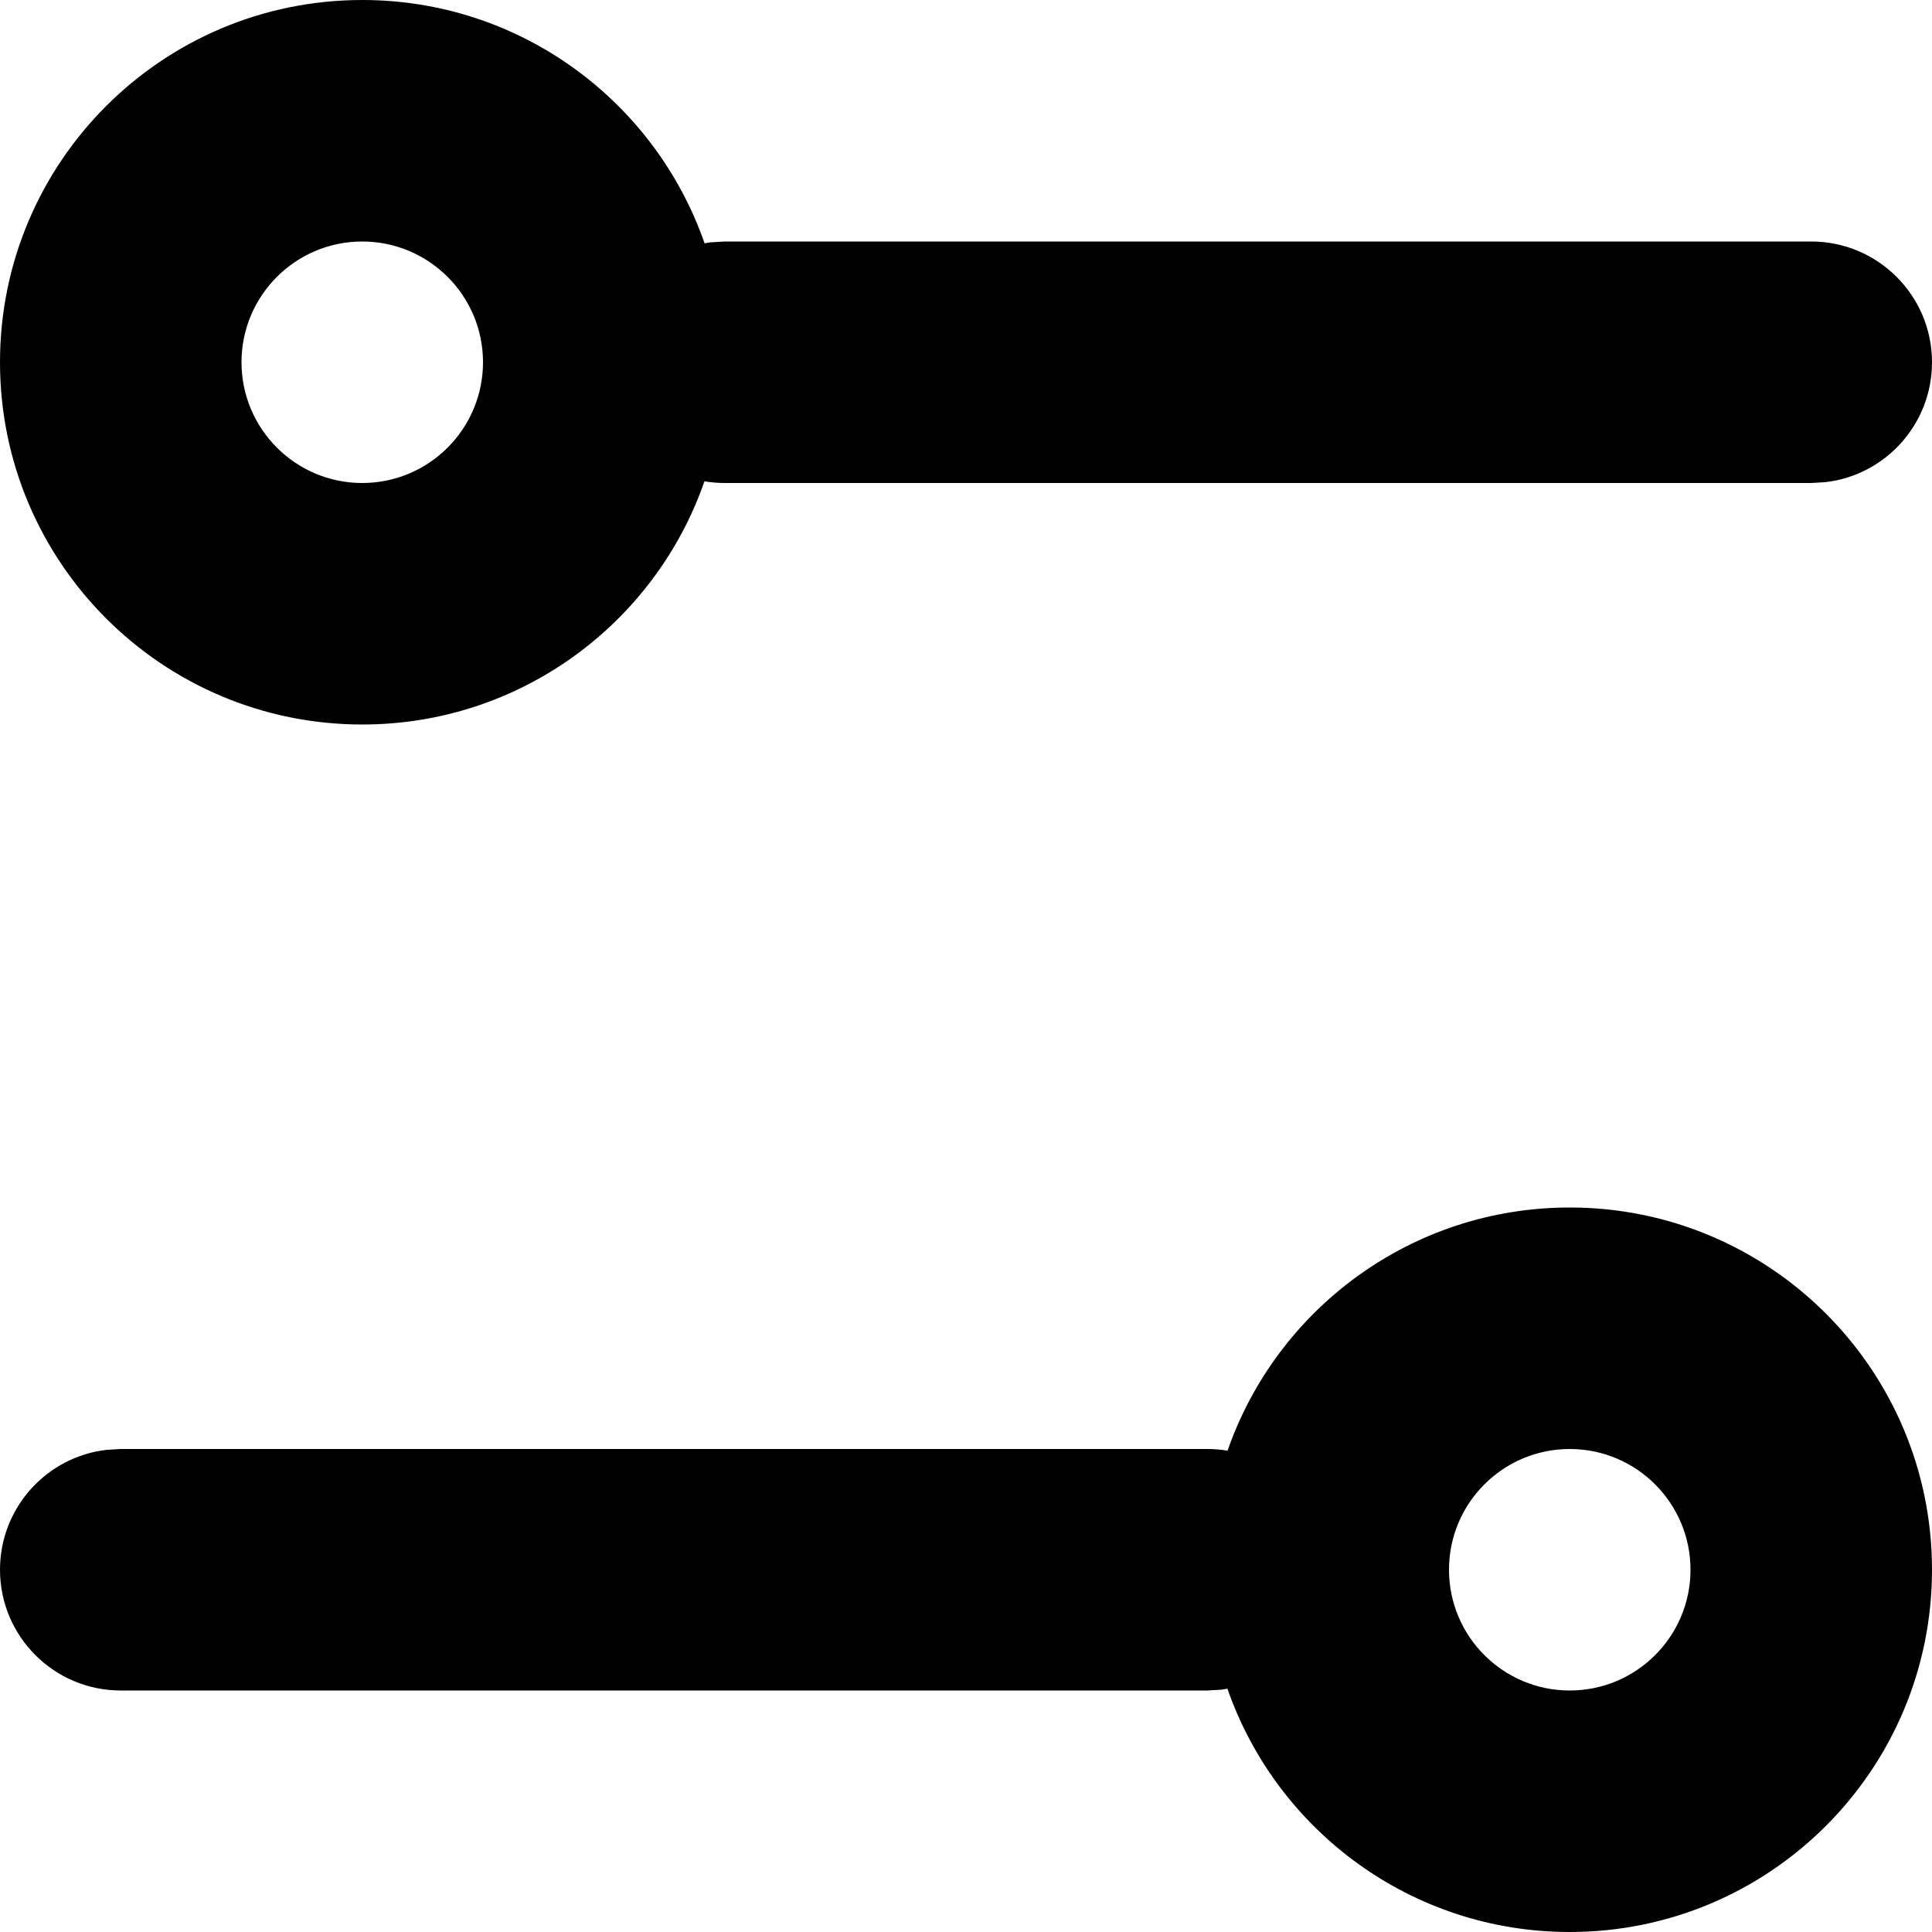
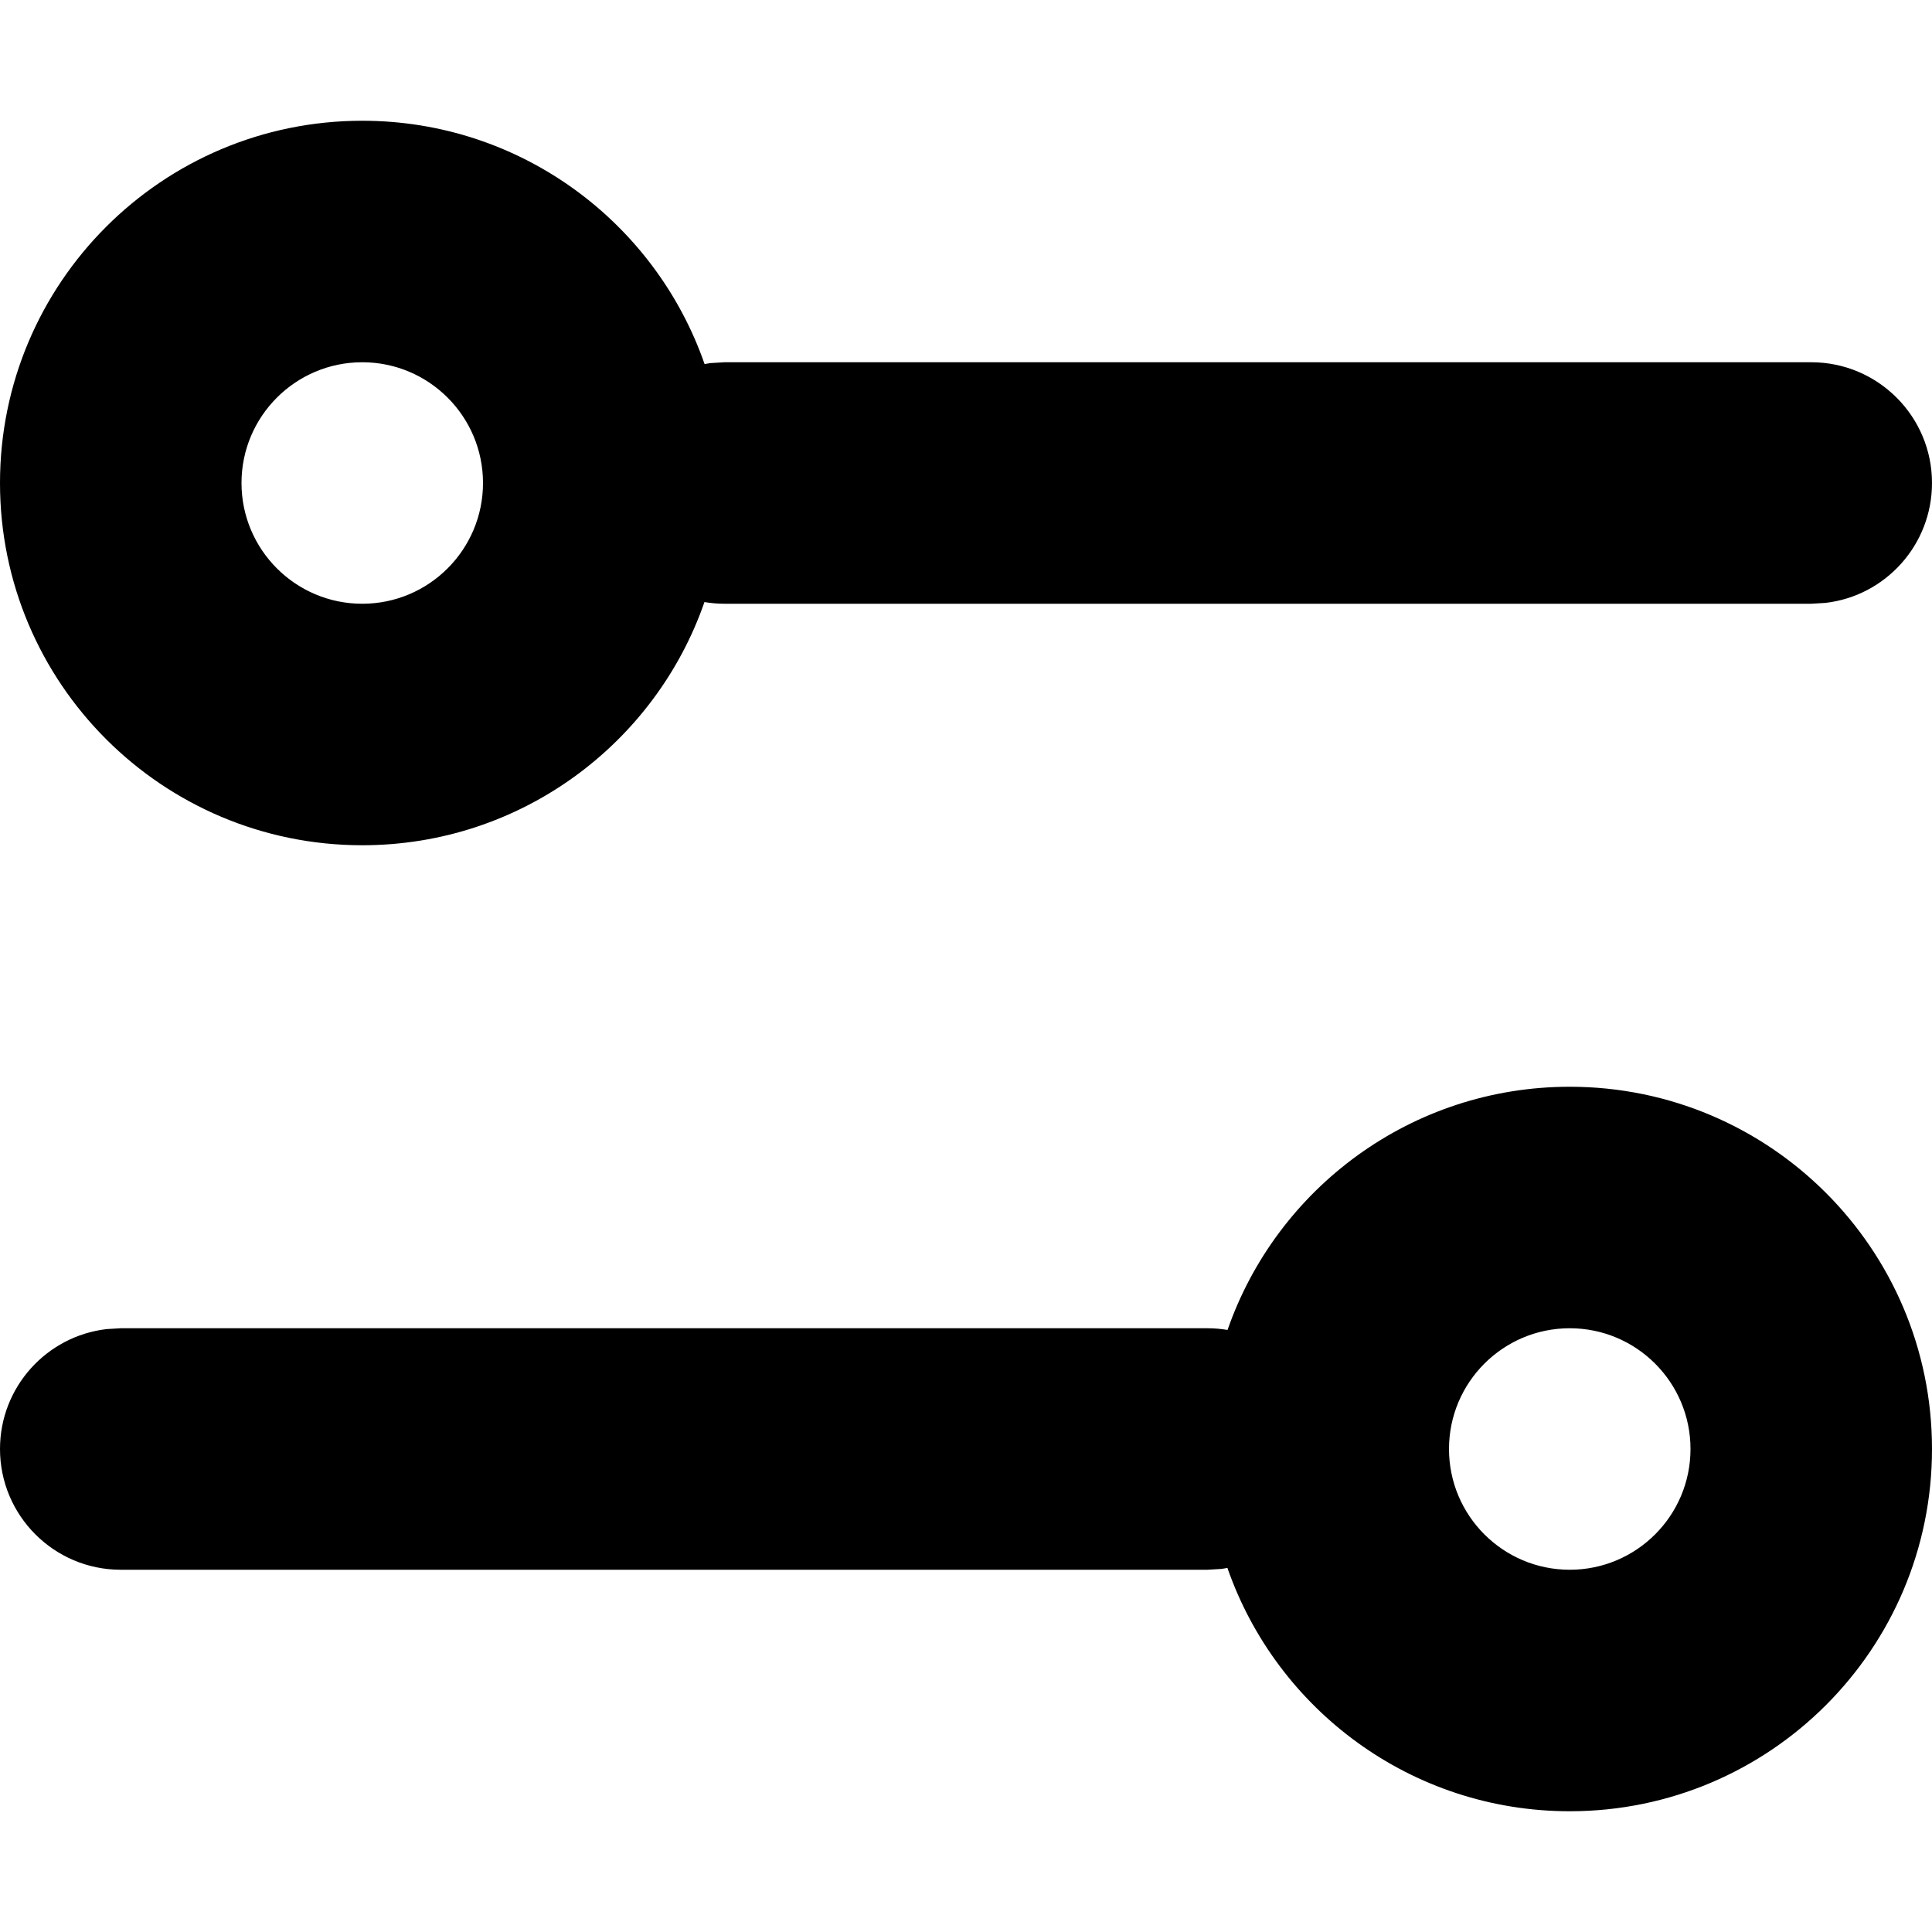
<svg xmlns="http://www.w3.org/2000/svg" width="16" height="16" viewBox="0 0 16 16" aria-hidden="true" focusable="false">
-   <path fill="currentColor" d="M13,10 C14.657,10 16,11.343 16,13 C16,14.657 14.657,16 13,16 C11.688,16 10.573,15.158 10.165,13.985 L10.117,13.993 L10,14 L1,14 C0.448,14 0,13.552 0,13 C0,12.487 0.386,12.064 0.883,12.007 L1,12 L10,12 C10.057,12 10.112,12.005 10.166,12.014 C10.573,10.842 11.688,10 13,10 Z M13,12 C12.448,12 12,12.448 12,13 C12,13.552 12.448,14 13,14 C13.552,14 14,13.552 14,13 C14,12.448 13.552,12 13,12 Z M3,0 C4.312,0 5.427,0.842 5.835,2.015 L5.883,2.007 L6,2 L15,2 C15.552,2 16,2.448 16,3 C16,3.513 15.614,3.936 15.117,3.993 L15,4 L6,4 C5.943,4 5.888,3.995 5.834,3.986 C5.427,5.158 4.312,6 3,6 C1.343,6 0,4.657 0,3 C0,1.343 1.343,0 3,0 Z M3,2 C2.448,2 2,2.448 2,3 C2,3.552 2.448,4 3,4 C3.552,4 4,3.552 4,3 C4,2.448 3.552,2 3,2 Z" />
+   <g fill-rule="evenodd">
+     <rect fill="none" x="0" y="0" width="16" height="16" />
+     <path d="M3 1C4.312 1 5.427 1.842 5.835 3.015L5.883 3.007L6 3H15C15.552 3 16 3.448 16 4C16 4.513 15.614 4.936 15.117 4.993L15 5H6C5.943 5 5.888 4.995 5.834 4.986C5.427 6.158 4.312 7 3 7C1.343 7 0 5.657 0 4C0 2.343 1.343 1 3 1ZM16 12C16 10.343 14.657 9 13 9C11.688 9 10.573 9.842 10.166 11.014C10.112 11.005 10.057 11 10 11H1L0.883 11.007C0.386 11.065 0 11.487 0 12C0 12.552 0.448 13 1 13H10L10.117 12.993L10.165 12.985C10.573 14.158 11.688 15 13 15C14.657 15 16 13.657 16 12ZM12 12C12 11.448 12.448 11 13 11C13.552 11 14 11.448 14 12C14 12.552 13.552 13 13 13C12.448 13 12 12.552 12 12ZM2 4C2 3.448 2.448 3 3 3C3.552 3 4 3.448 4 4C4 4.552 3.552 5 3 5C2.448 5 2 4.552 2 4Z" fill="currentColor" />
+   </g>
</svg>
